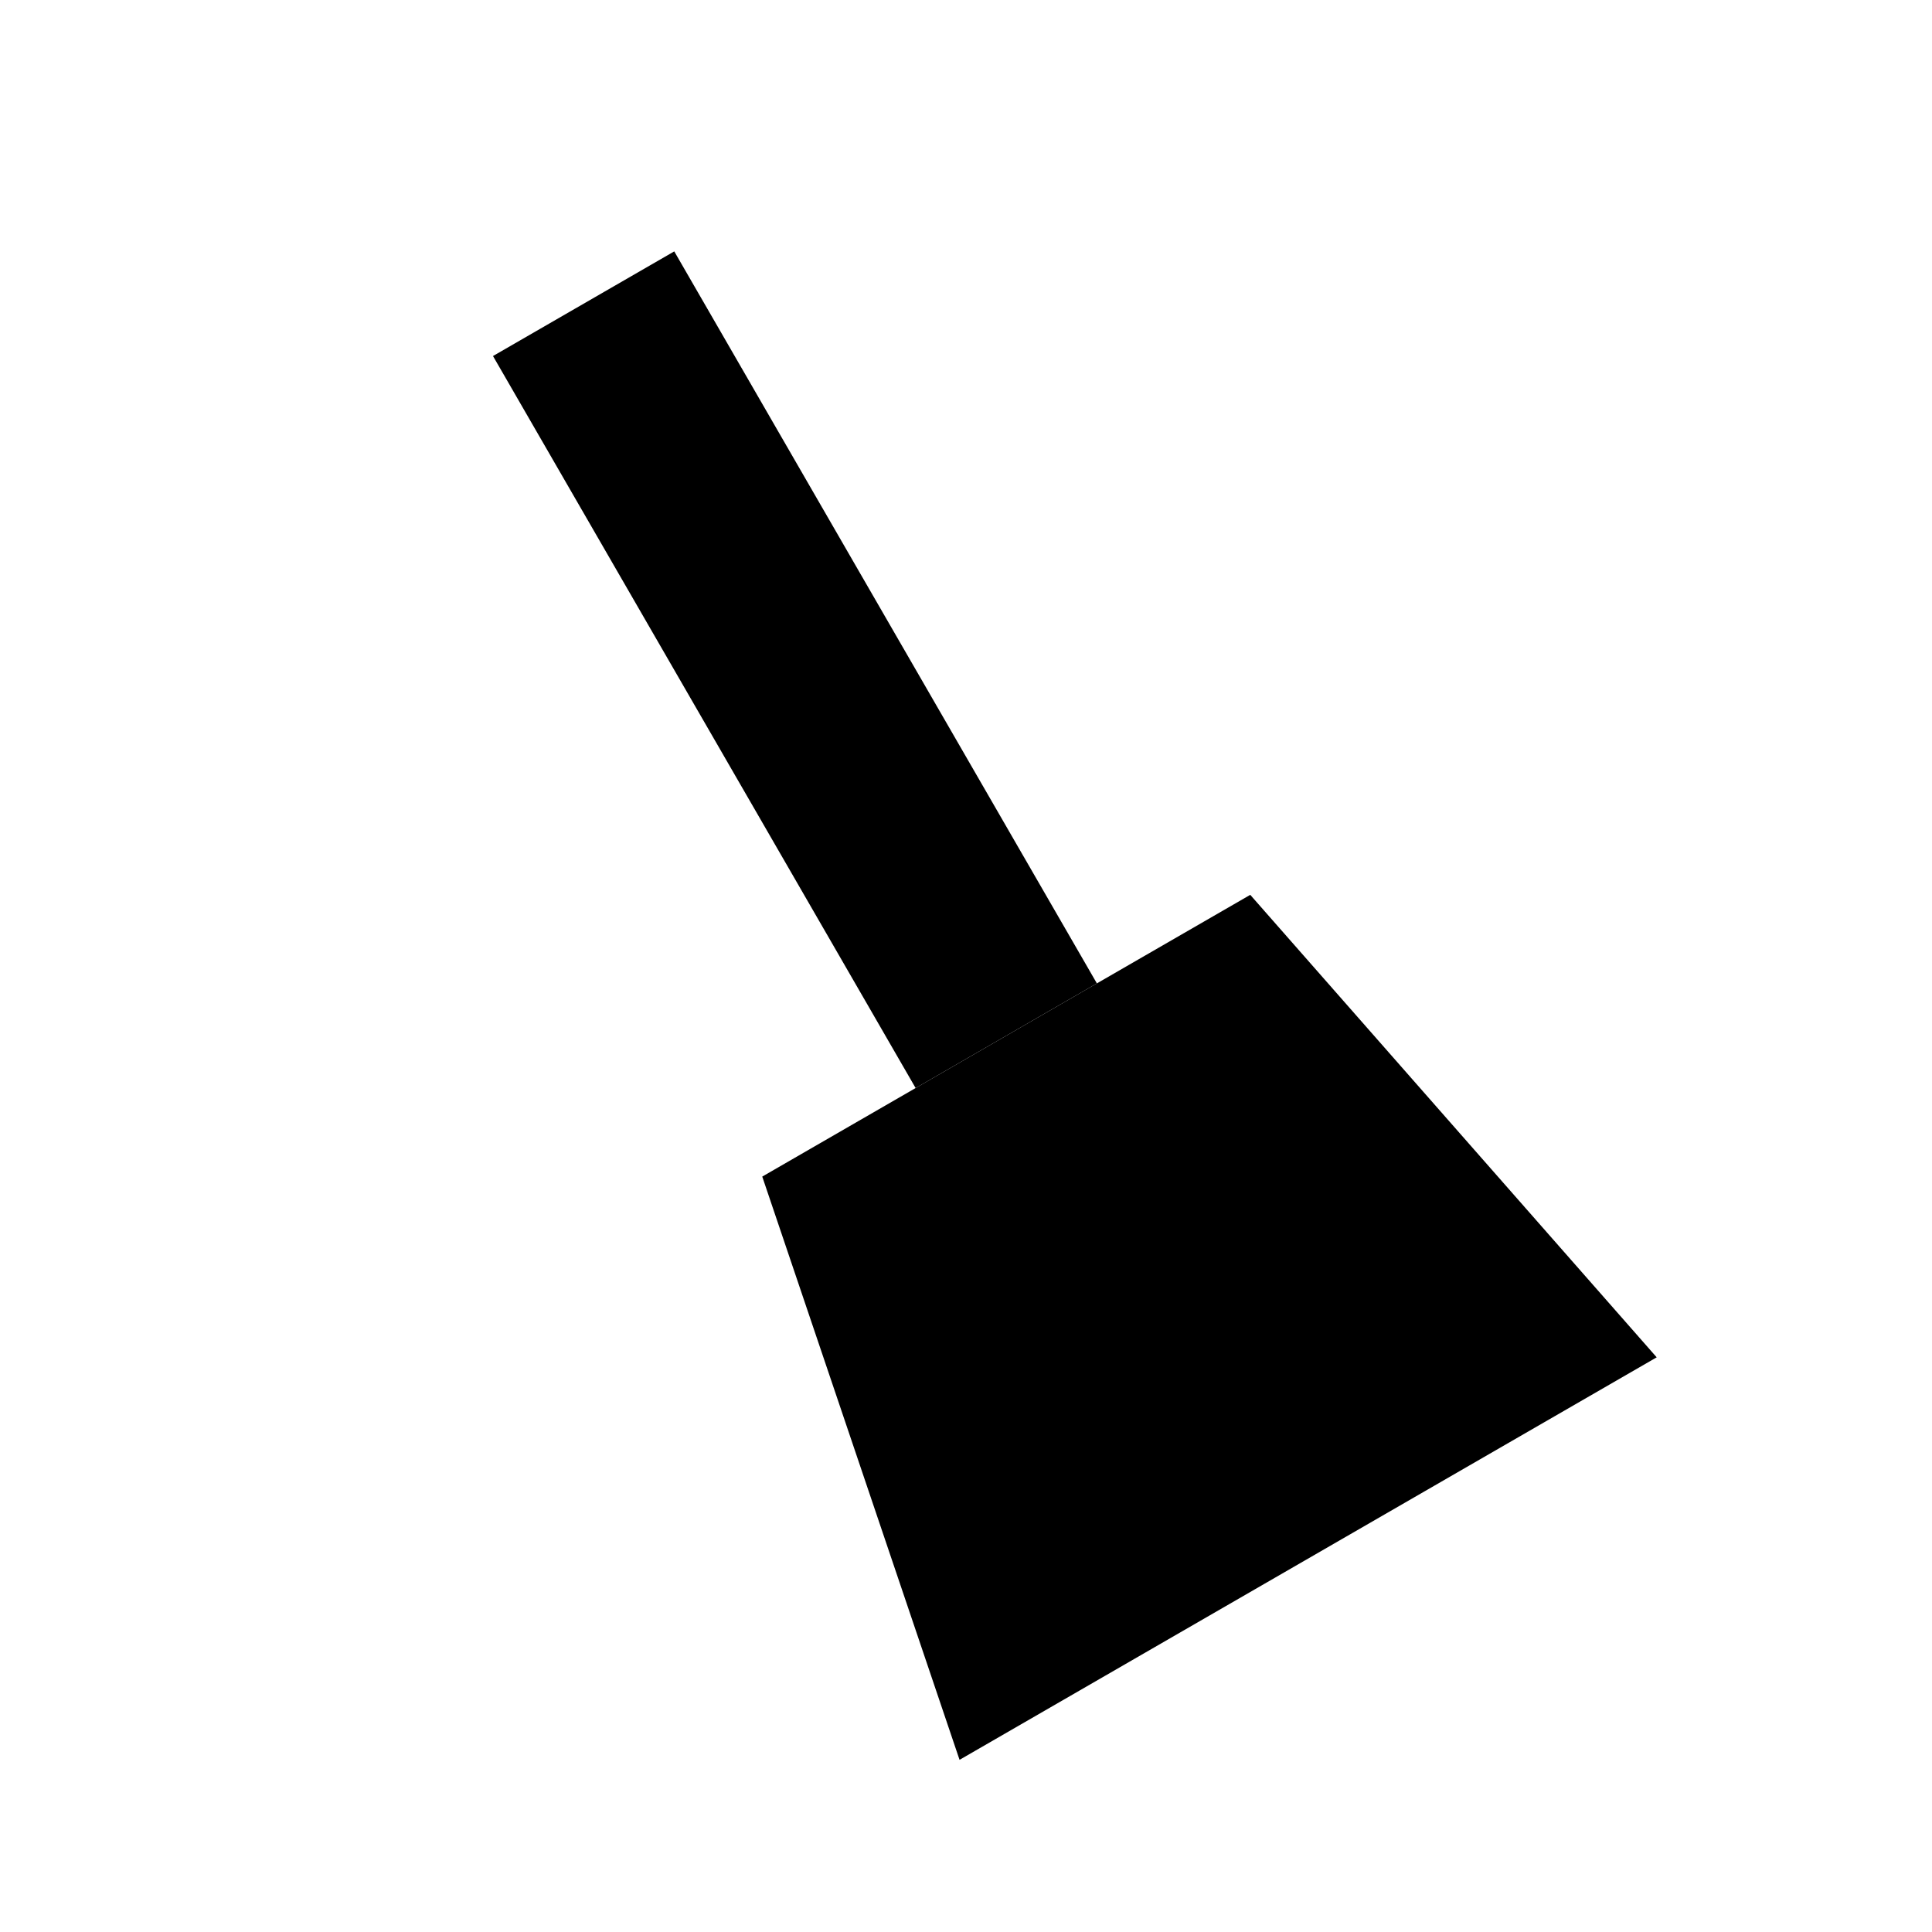
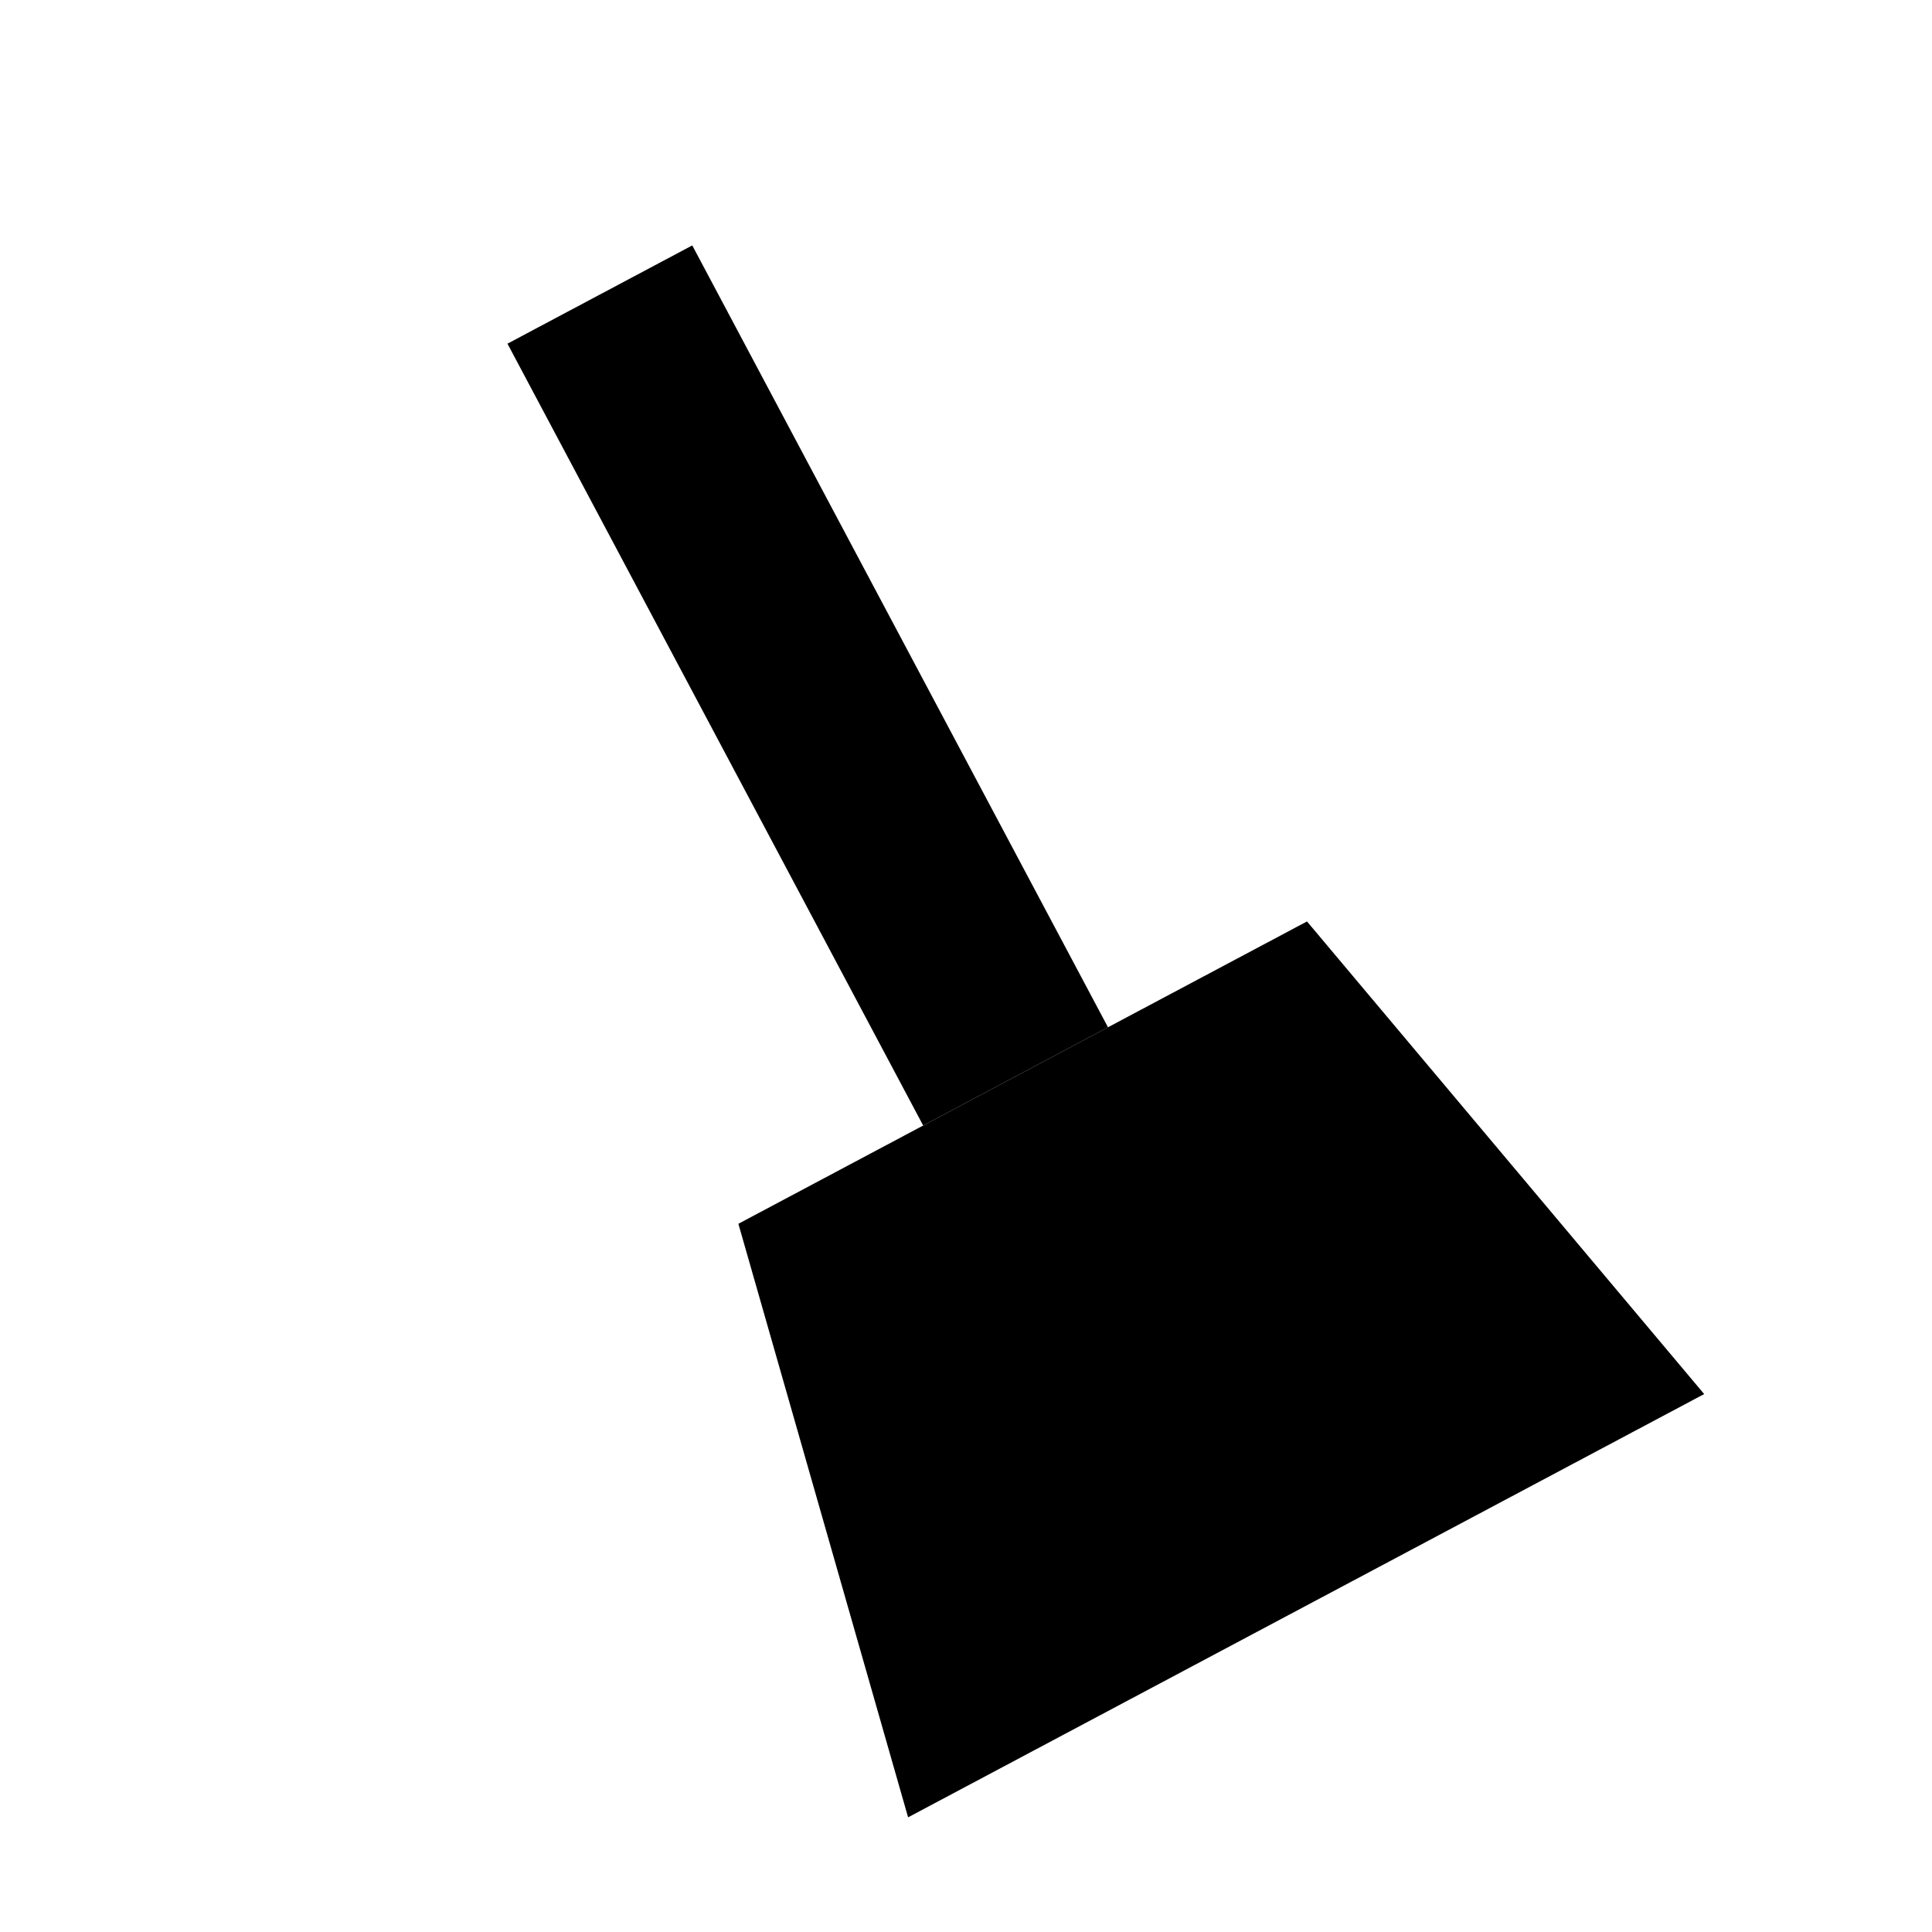
<svg xmlns="http://www.w3.org/2000/svg" viewBox="0 0 24 24" fill="#000" stroke="none">
-   <g transform="rotate(-30 12 12)">
-     <rect x="10.7" y="2.5" width="2.6" height="10.5" />
-     <path d="M8.5,13 H15.5 L17,20.5 H7 Z" />
+   <g transform="rotate(-28 12 12)">
+     <rect x="10.6" y="2.5" width="2.6" height="11" />
+     <path d="M8,13.5 H16 L17.6,21 H6.4 Z" />
  </g>
</svg>
